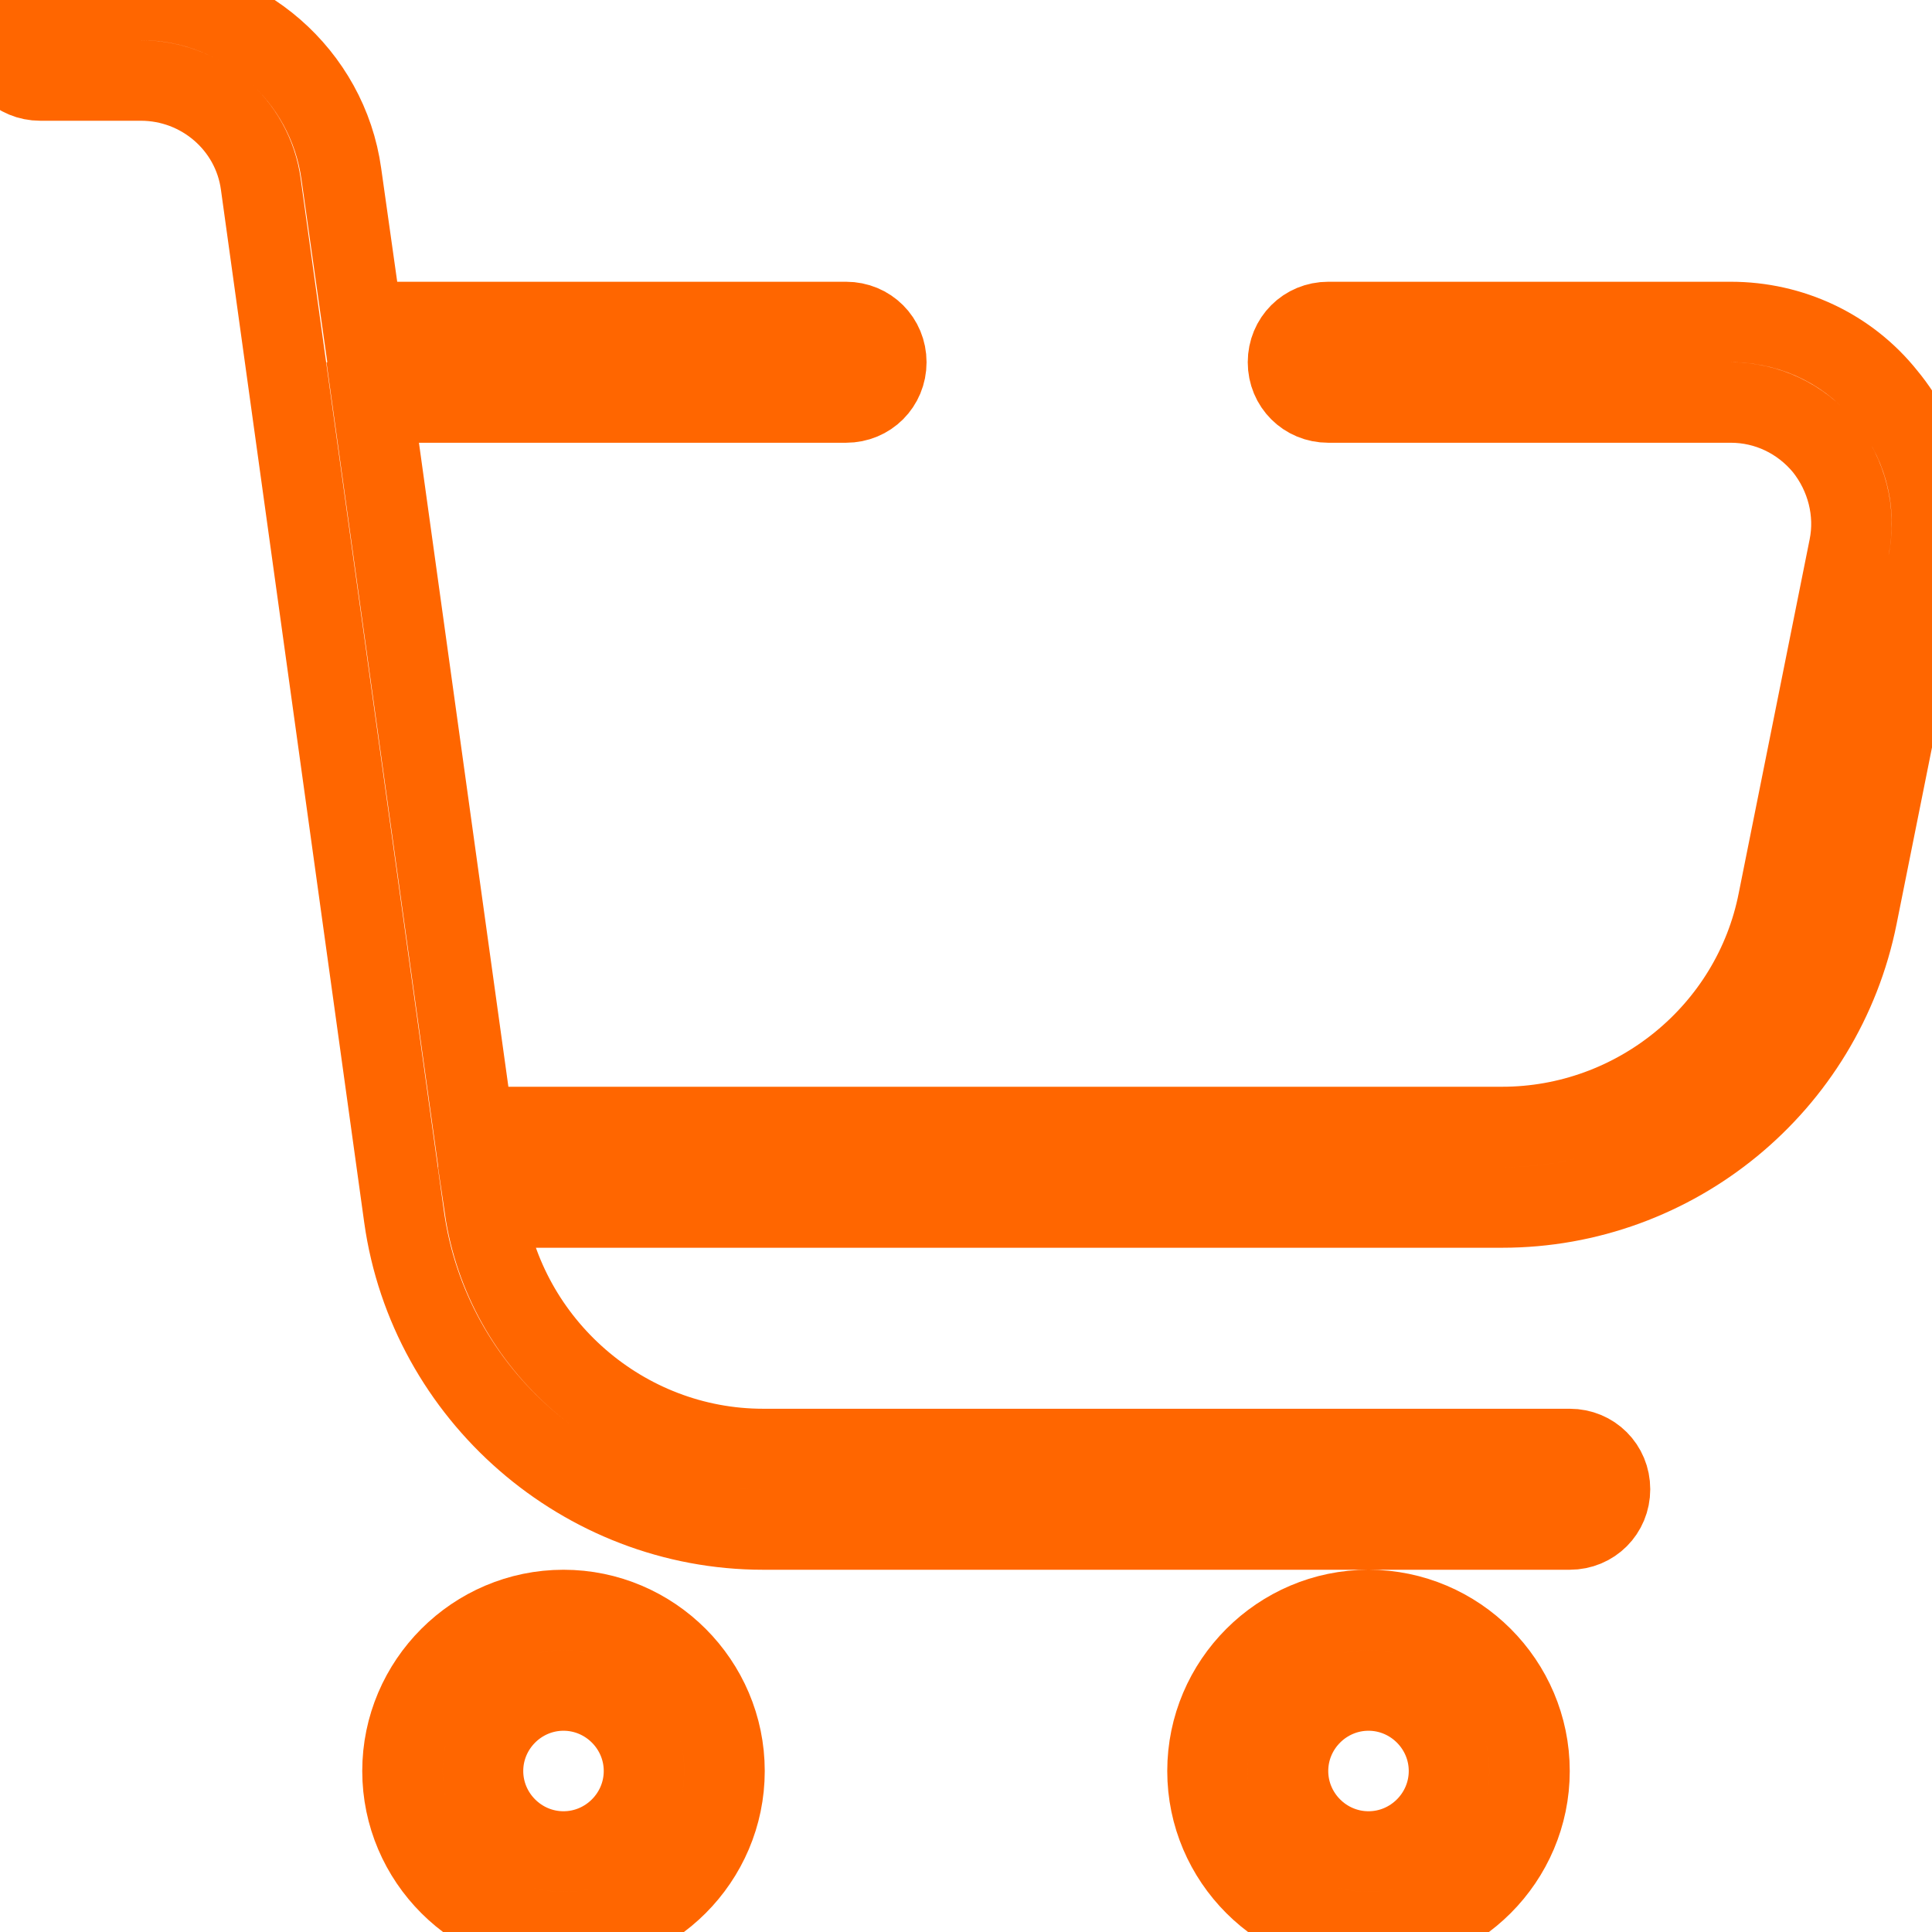
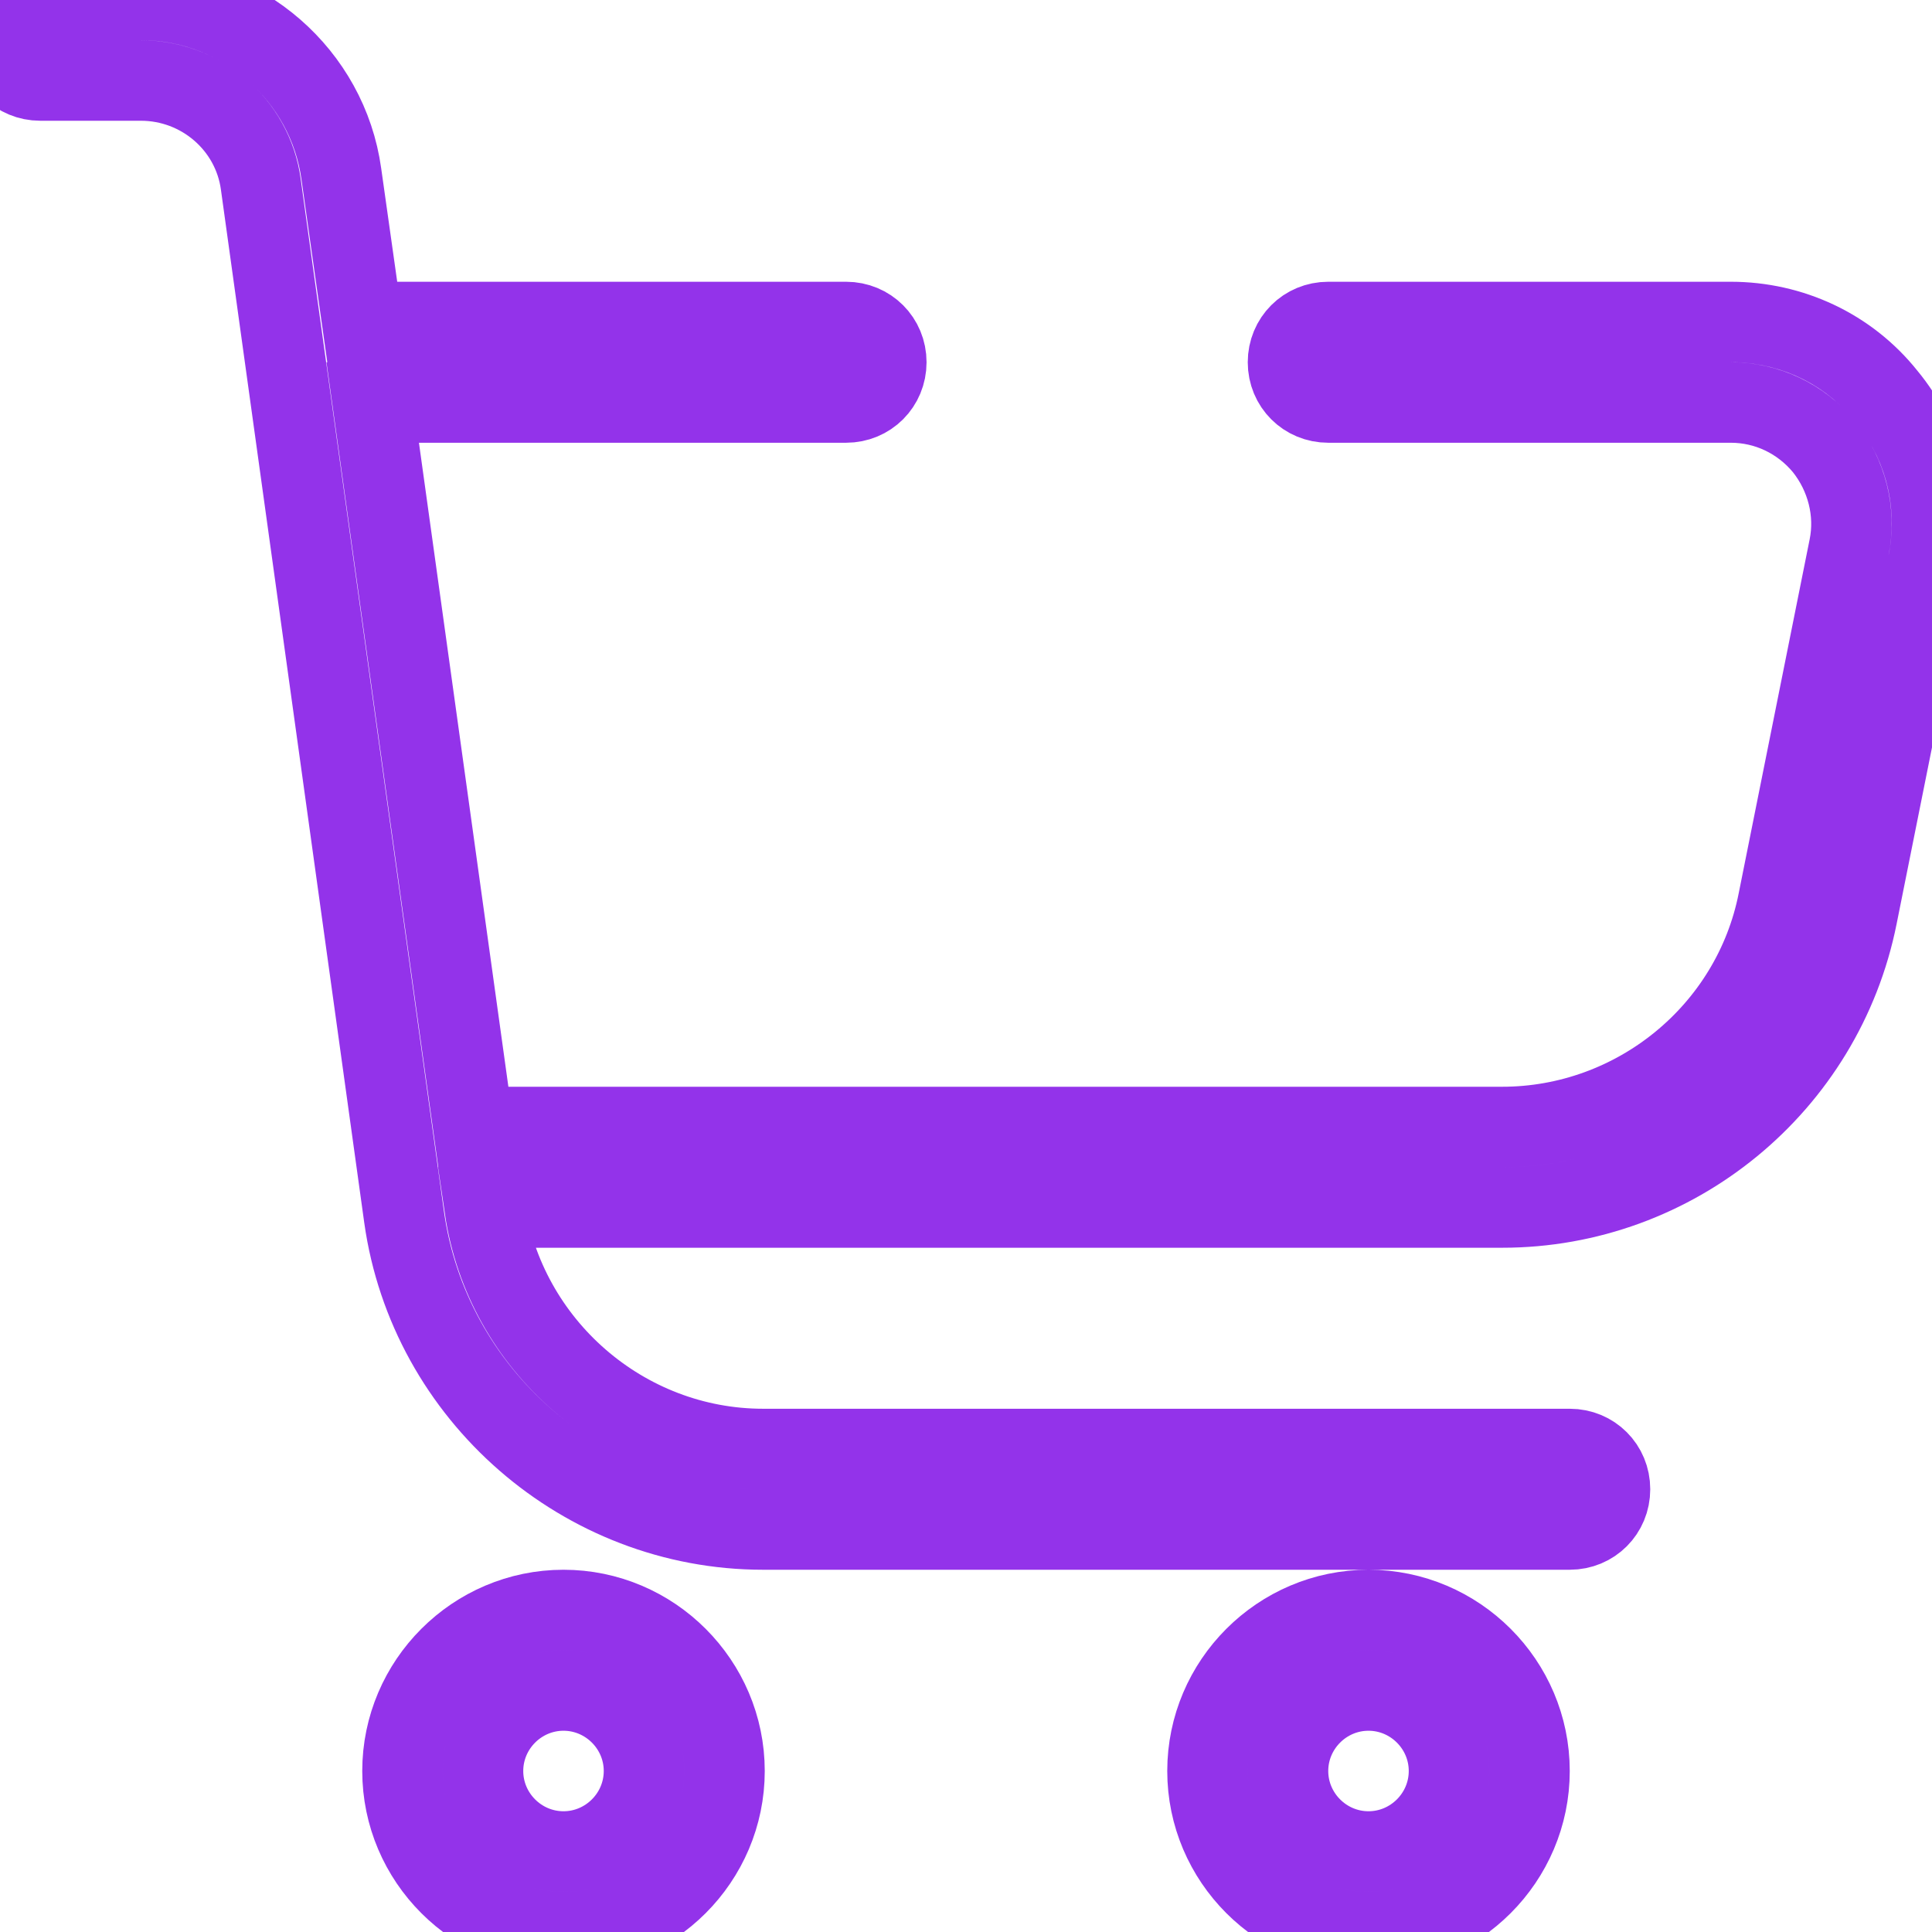
<svg xmlns="http://www.w3.org/2000/svg" viewBox="0 0 24 24" width="512" height="512" fill="none">
-   <path d="M23.95,6.99l-.88,4.39c-.42,2.1-2.27,3.62-4.41,3.62H6.02c.25,1.71,1.73,3,3.46,3h10.02c.28,0,.5,.22,.5,.5s-.22,.5-.5,.5H9.48c-2.23,0-4.15-1.67-4.46-3.88L3.24,2.29c-.1-.74-.74-1.29-1.49-1.29H.5c-.28,0-.5-.22-.5-.5S.22,0,.5,0H1.76c1.24,0,2.31,.93,2.48,2.16l.26,1.84h6.01c.28,0,.5,.22,.5,.5s-.22,.5-.5,.5H4.63l1.25,9h12.78c1.66,0,3.11-1.18,3.43-2.81l.88-4.39c.09-.44-.03-.9-.31-1.25-.29-.35-.71-.55-1.16-.55h-5c-.28,0-.5-.22-.5-.5s.22-.5,.5-.5h5c.75,0,1.46,.33,1.93,.92,.48,.58,.67,1.34,.52,2.08Zm-14.95,15.01c0,1.1-.9,2-2,2s-2-.9-2-2,.9-2,2-2,2,.9,2,2Zm-1,0c0-.55-.45-1-1-1s-1,.45-1,1,.45,1,1,1,1-.45,1-1Zm11,0c0,1.1-.9,2-2,2s-2-.9-2-2,.9-2,2-2,2,.9,2,2Zm-1,0c0-.55-.45-1-1-1s-1,.45-1,1,.45,1,1,1,1-.45,1-1Z" stroke="#FF6600" stroke-width="1" />
+   <path d="M23.95,6.99l-.88,4.39c-.42,2.1-2.27,3.62-4.41,3.62H6.02c.25,1.71,1.73,3,3.46,3h10.02c.28,0,.5,.22,.5,.5s-.22,.5-.5,.5H9.48c-2.23,0-4.15-1.67-4.46-3.88L3.24,2.29c-.1-.74-.74-1.29-1.49-1.29H.5c-.28,0-.5-.22-.5-.5S.22,0,.5,0H1.76c1.24,0,2.31,.93,2.48,2.16l.26,1.84h6.01c.28,0,.5,.22,.5,.5s-.22,.5-.5,.5H4.63l1.25,9h12.78c1.66,0,3.11-1.18,3.43-2.81l.88-4.39c.09-.44-.03-.9-.31-1.25-.29-.35-.71-.55-1.16-.55h-5c-.28,0-.5-.22-.5-.5s.22-.5,.5-.5h5c.75,0,1.46,.33,1.93,.92,.48,.58,.67,1.34,.52,2.08Zm-14.95,15.01c0,1.1-.9,2-2,2s-2-.9-2-2,.9-2,2-2,2,.9,2,2Zm-1,0c0-.55-.45-1-1-1s-1,.45-1,1,.45,1,1,1,1-.45,1-1Zm11,0c0,1.1-.9,2-2,2s-2-.9-2-2,.9-2,2-2,2,.9,2,2Zm-1,0c0-.55-.45-1-1-1s-1,.45-1,1,.45,1,1,1,1-.45,1-1Z" stroke="#9333EA" stroke-width="1" />
</svg>
